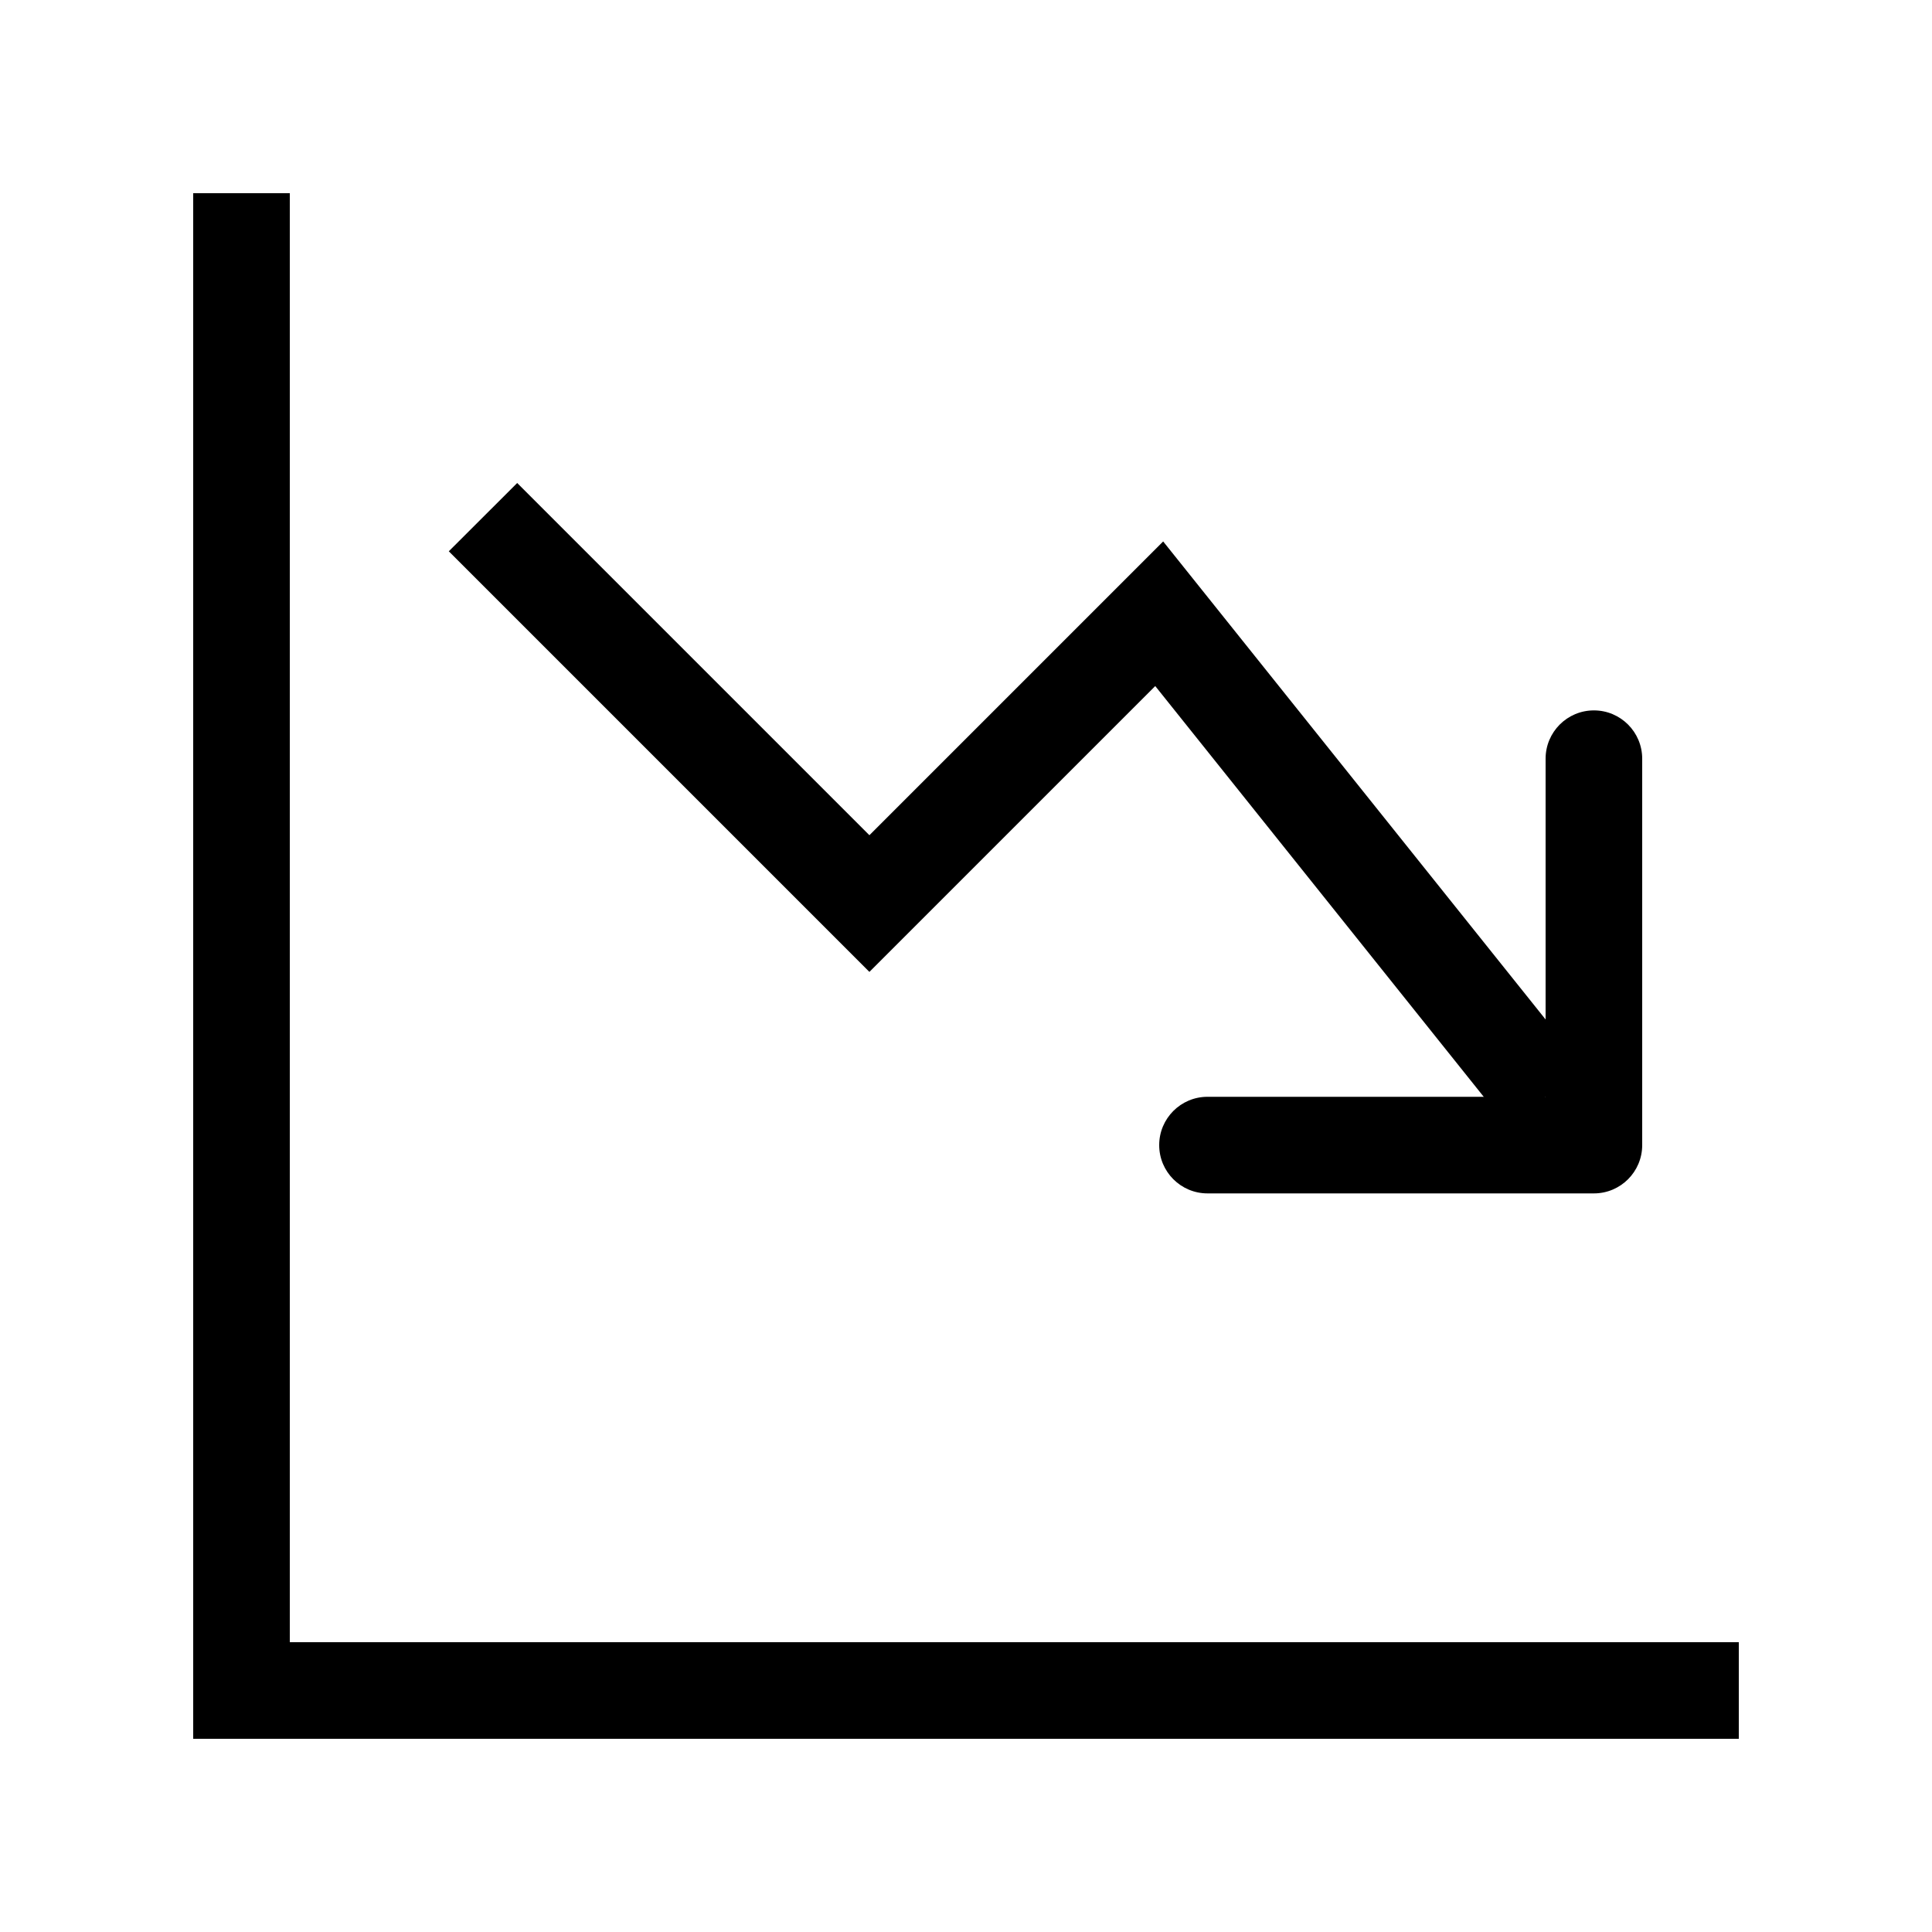
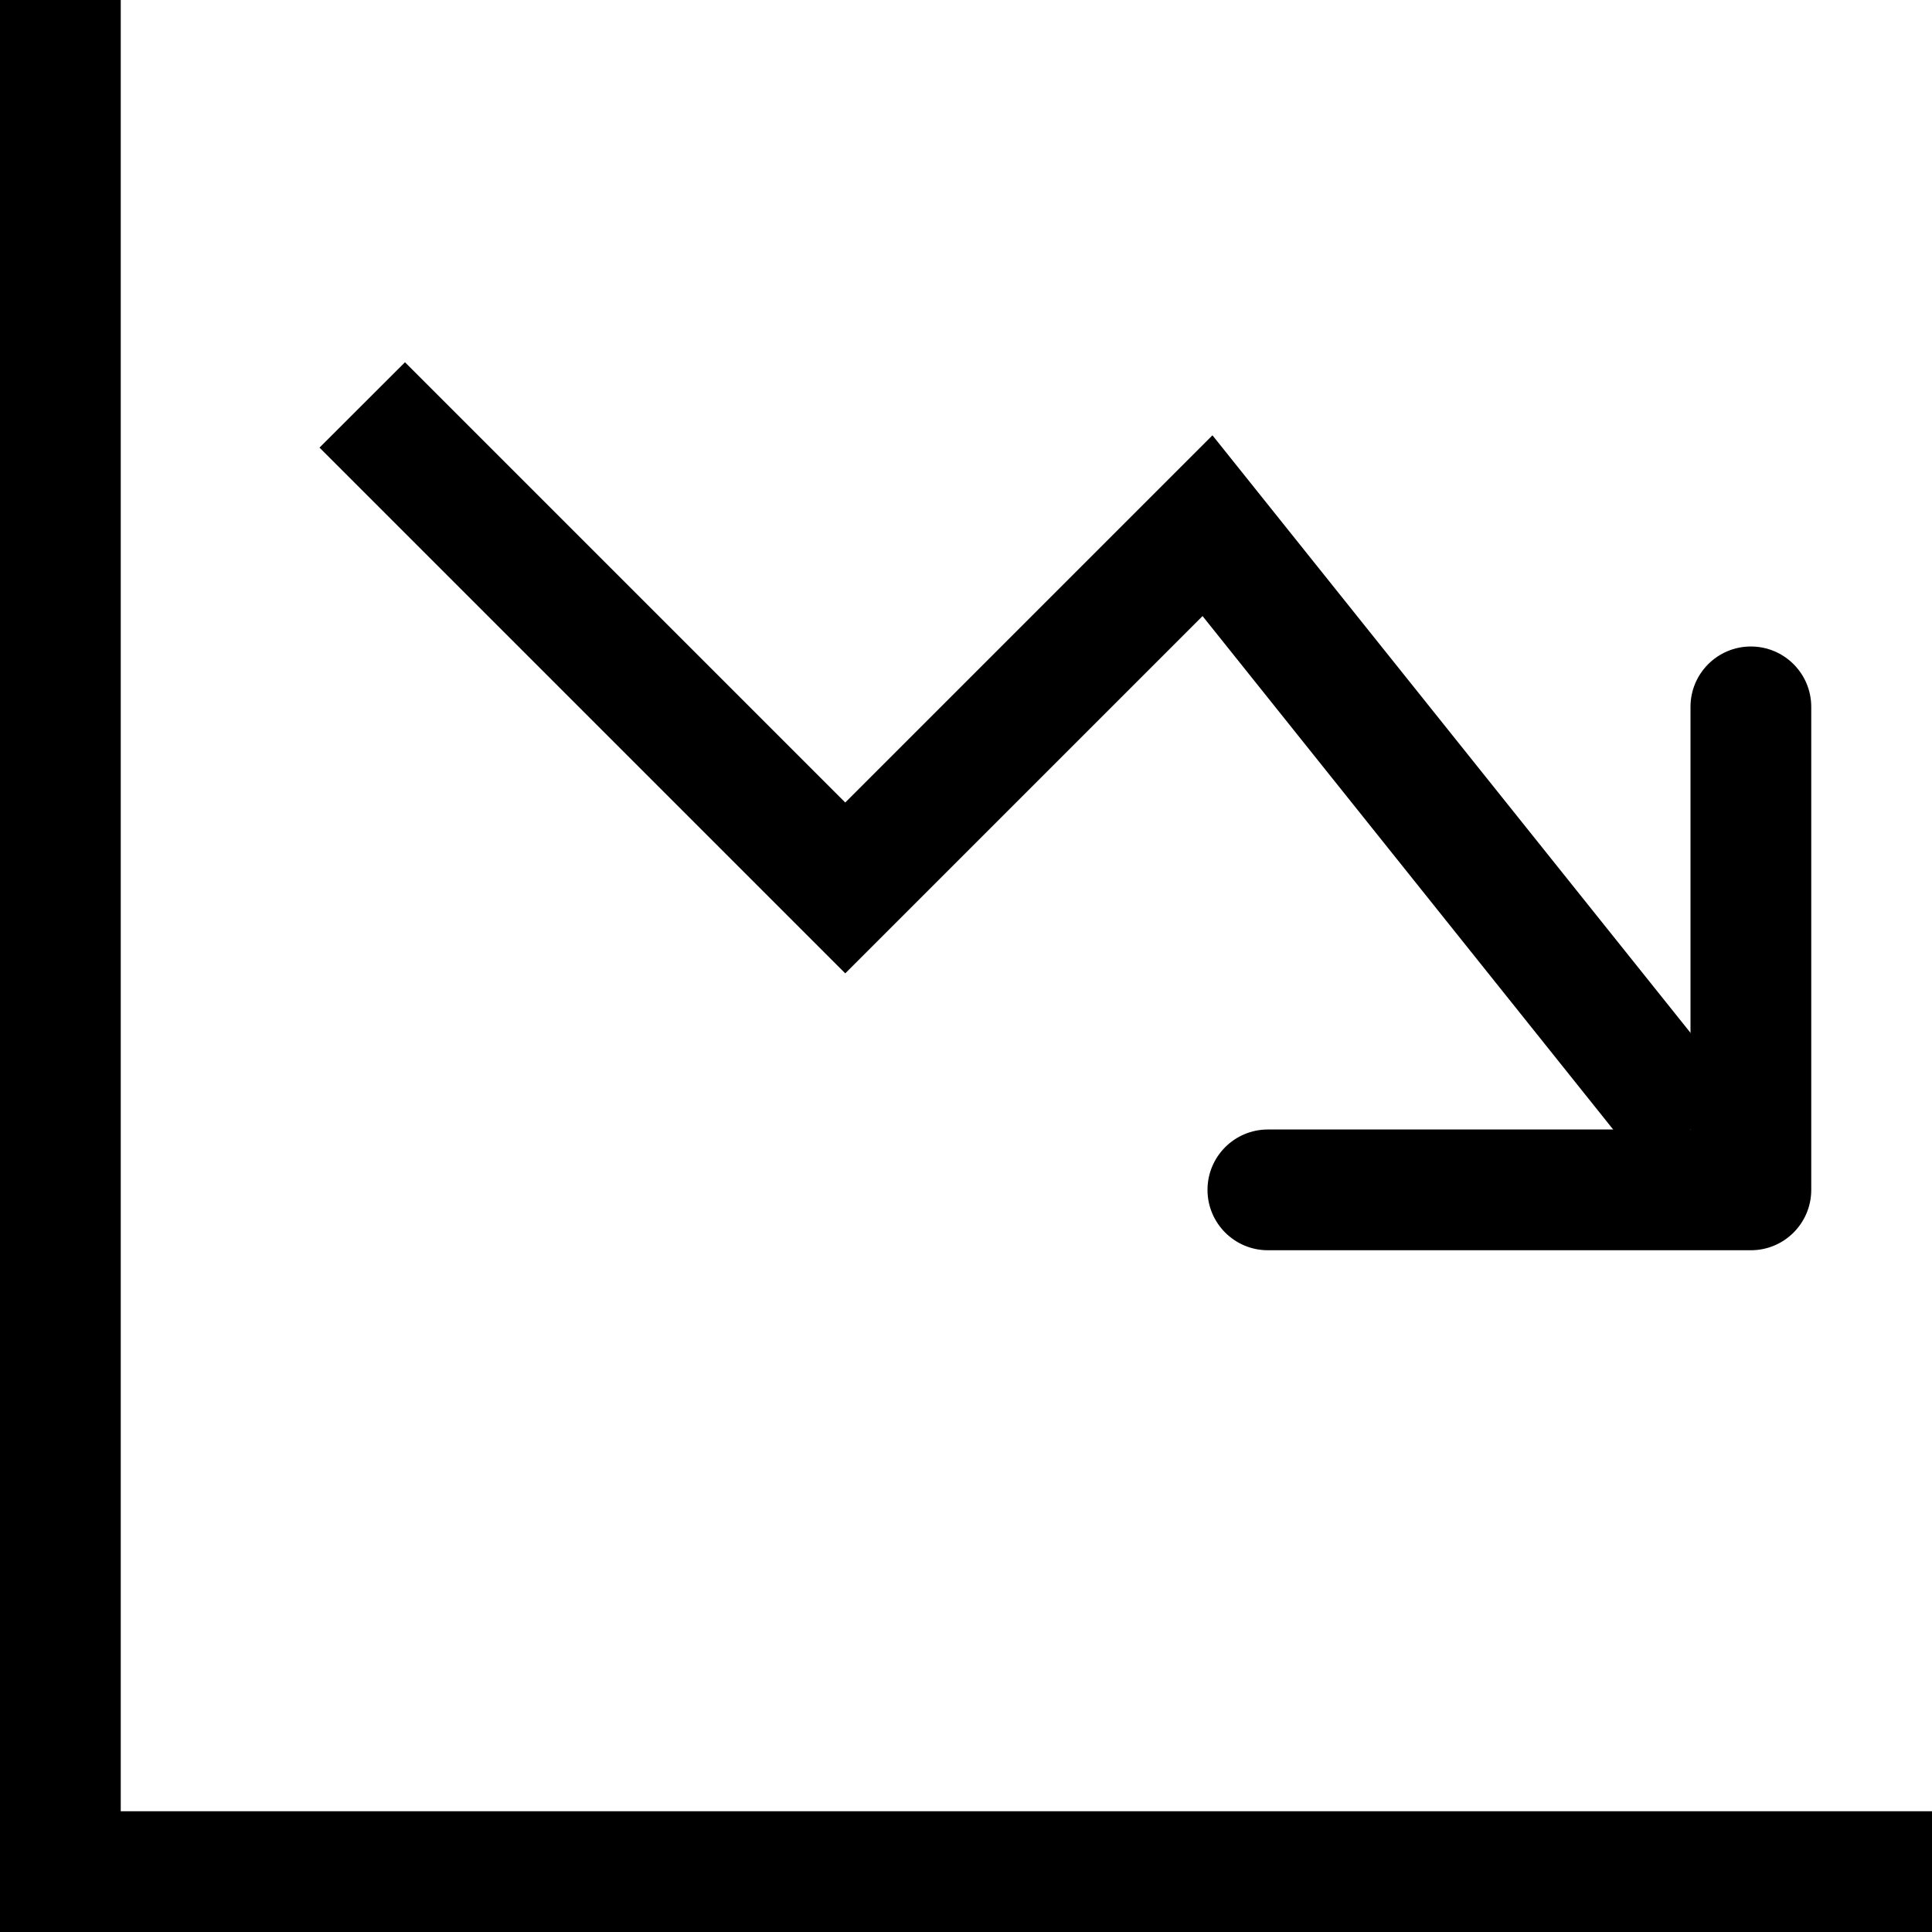
- <svg xmlns="http://www.w3.org/2000/svg" class="bi bi-graph-down" width="1em" height="1em" viewBox="0 0 20 20" fill="currentColor">
-   <path d="M2 2h1v16H2V2zm1 15h15v1H3v-1z" />
-   <path fill-rule="evenodd" d="M16.39 11.041l-4.349-5.436L9 8.646 5.354 5l-.708.707L9 10.061l2.959-2.959 3.65 4.564.781-.625z" clip-rule="evenodd" />
-   <path fill-rule="evenodd" d="M12 11.854a.5.5 0 00.5.5h4a.5.5 0 00.5-.5v-4a.5.5 0 00-1 0v3.5h-3.5a.5.5 0 00-.5.5z" clip-rule="evenodd" />
+ <svg xmlns="http://www.w3.org/2000/svg" class="bi bi-graph-down" width="1em" height="1em" viewBox="0 0 16 16" fill="currentColor">
+   <path d="M0 0h1v16H0V0zm1 15h15v1H1v-1z" />
+   <path fill-rule="evenodd" d="M14.39 9.041l-4.349-5.436L7 6.646 3.354 3l-.708.707L7 8.061l2.959-2.959 3.65 4.564.781-.625z" clip-rule="evenodd" />
+   <path fill-rule="evenodd" d="M10 9.854a.5.5 0 00.5.5h4a.5.5 0 00.5-.5v-4a.5.5 0 00-1 0v3.5h-3.5a.5.5 0 00-.5.5z" clip-rule="evenodd" />
</svg>
